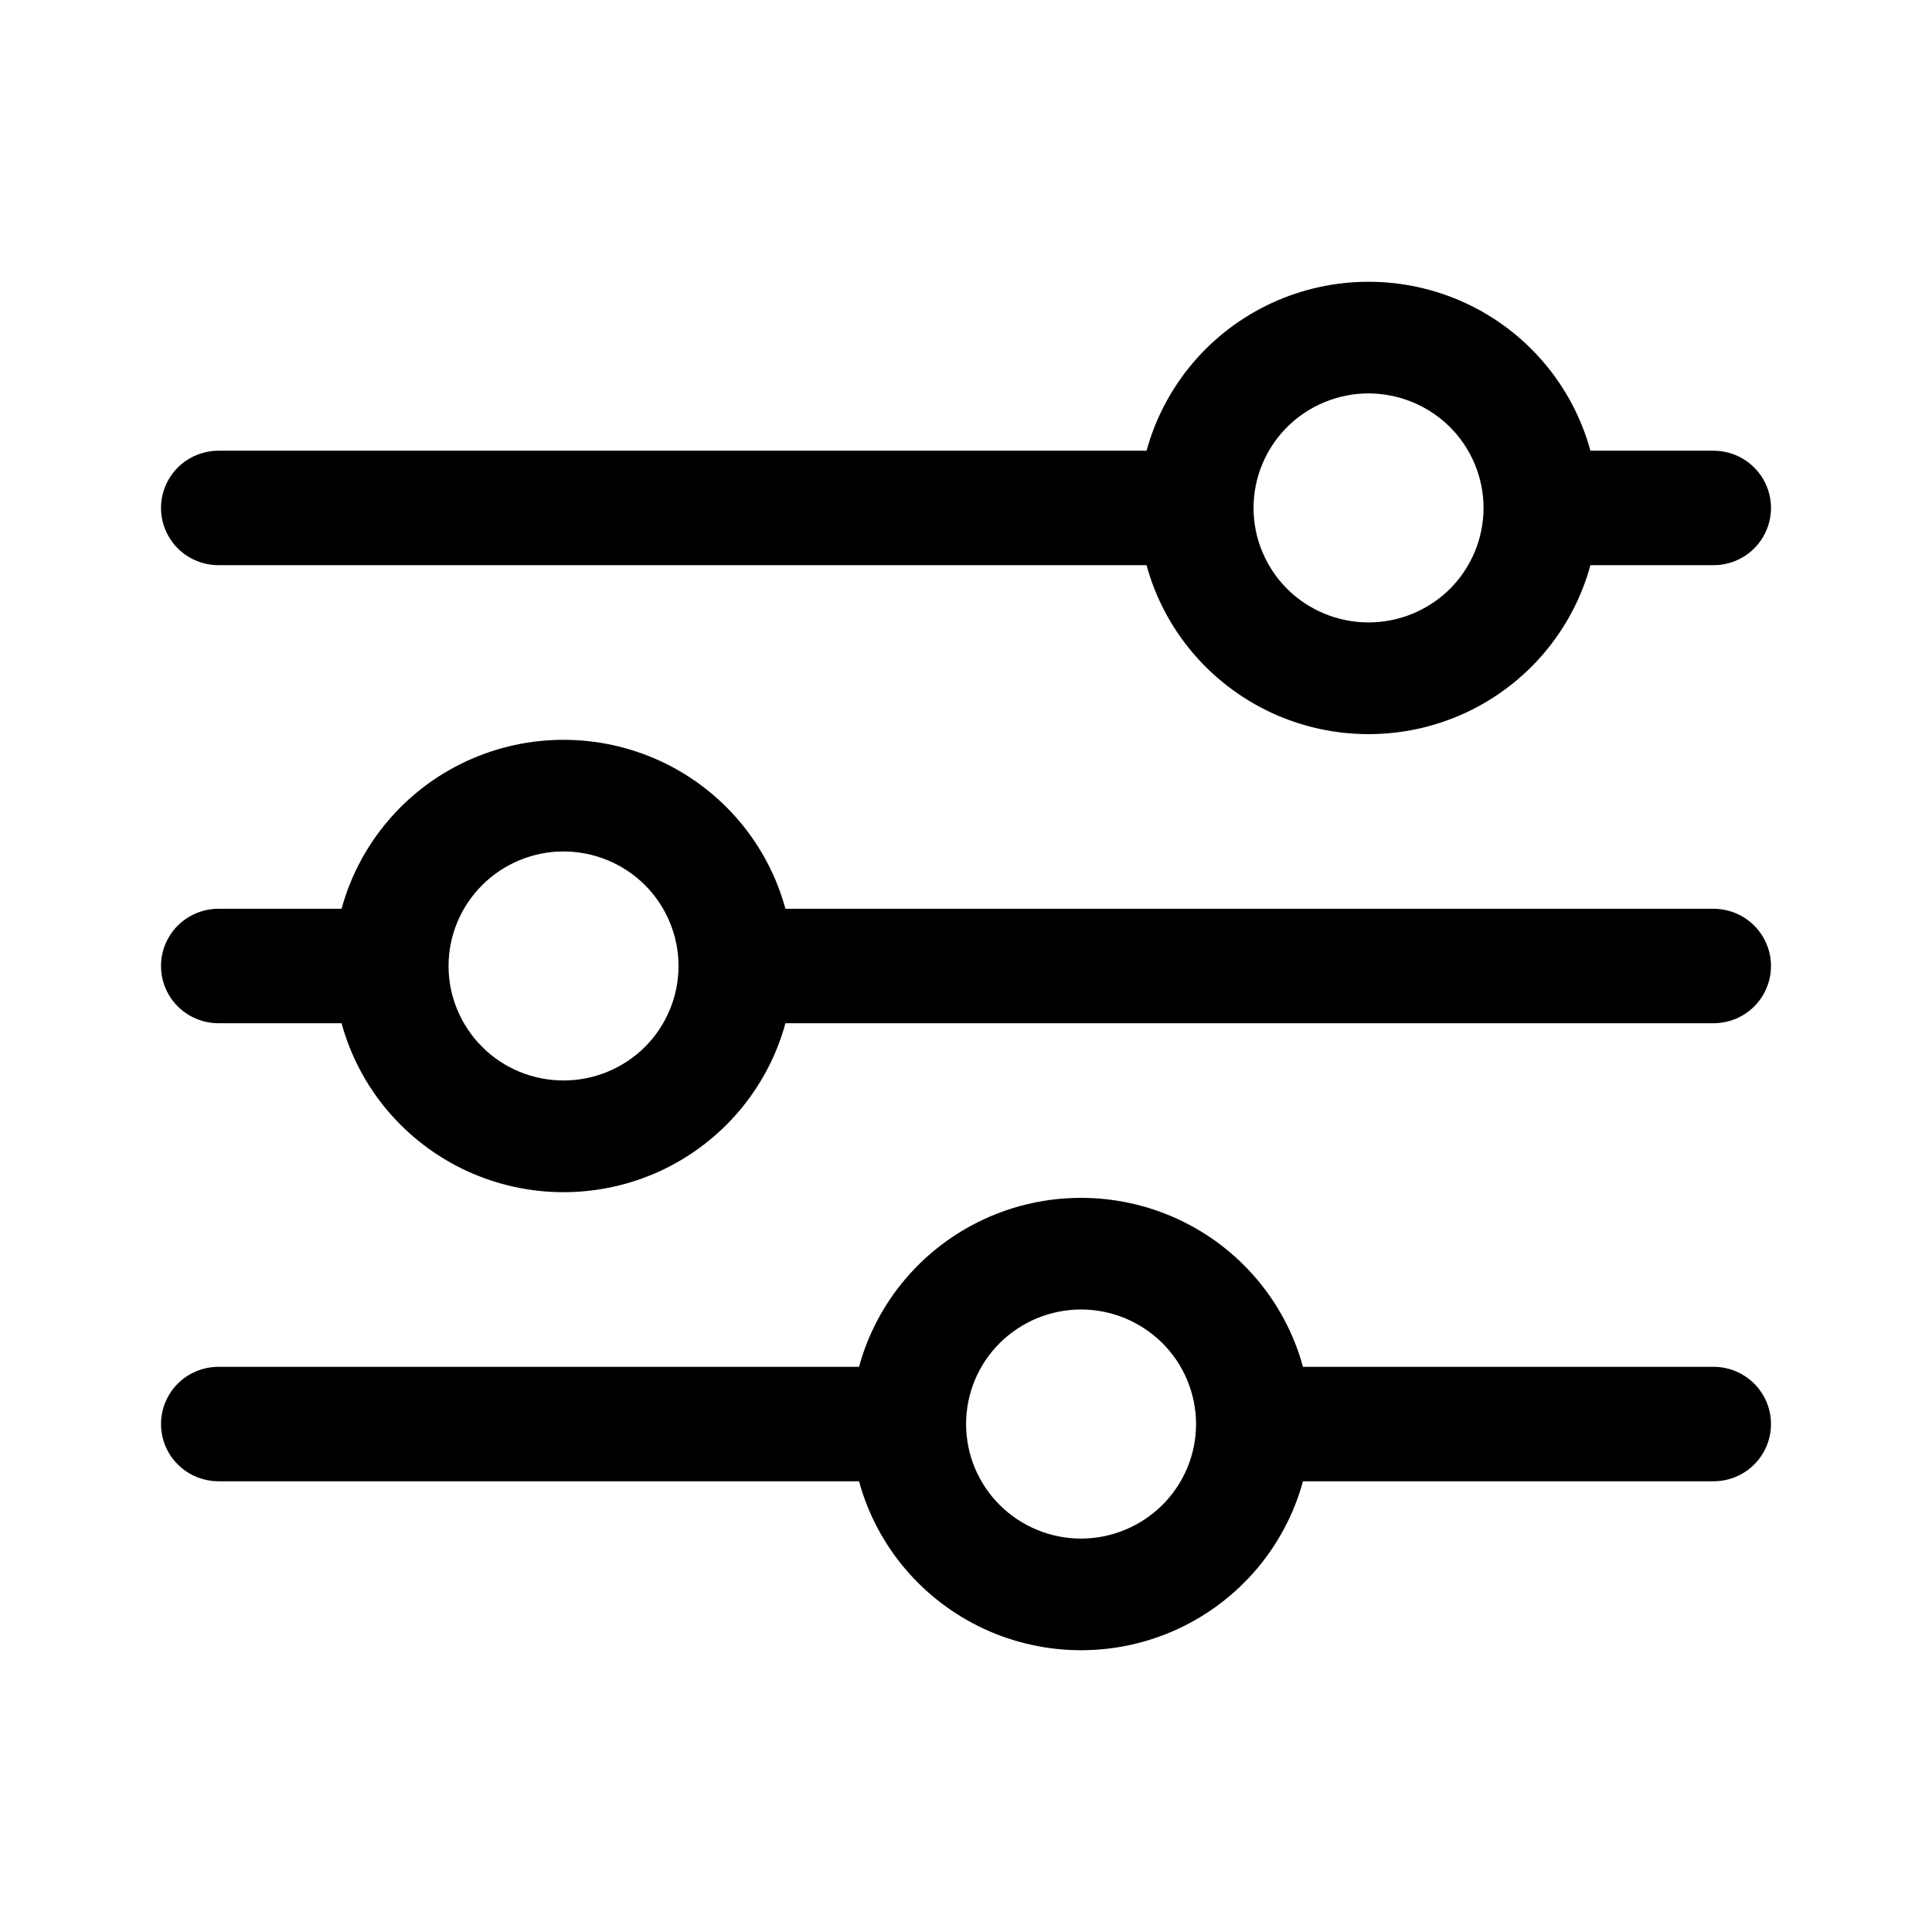
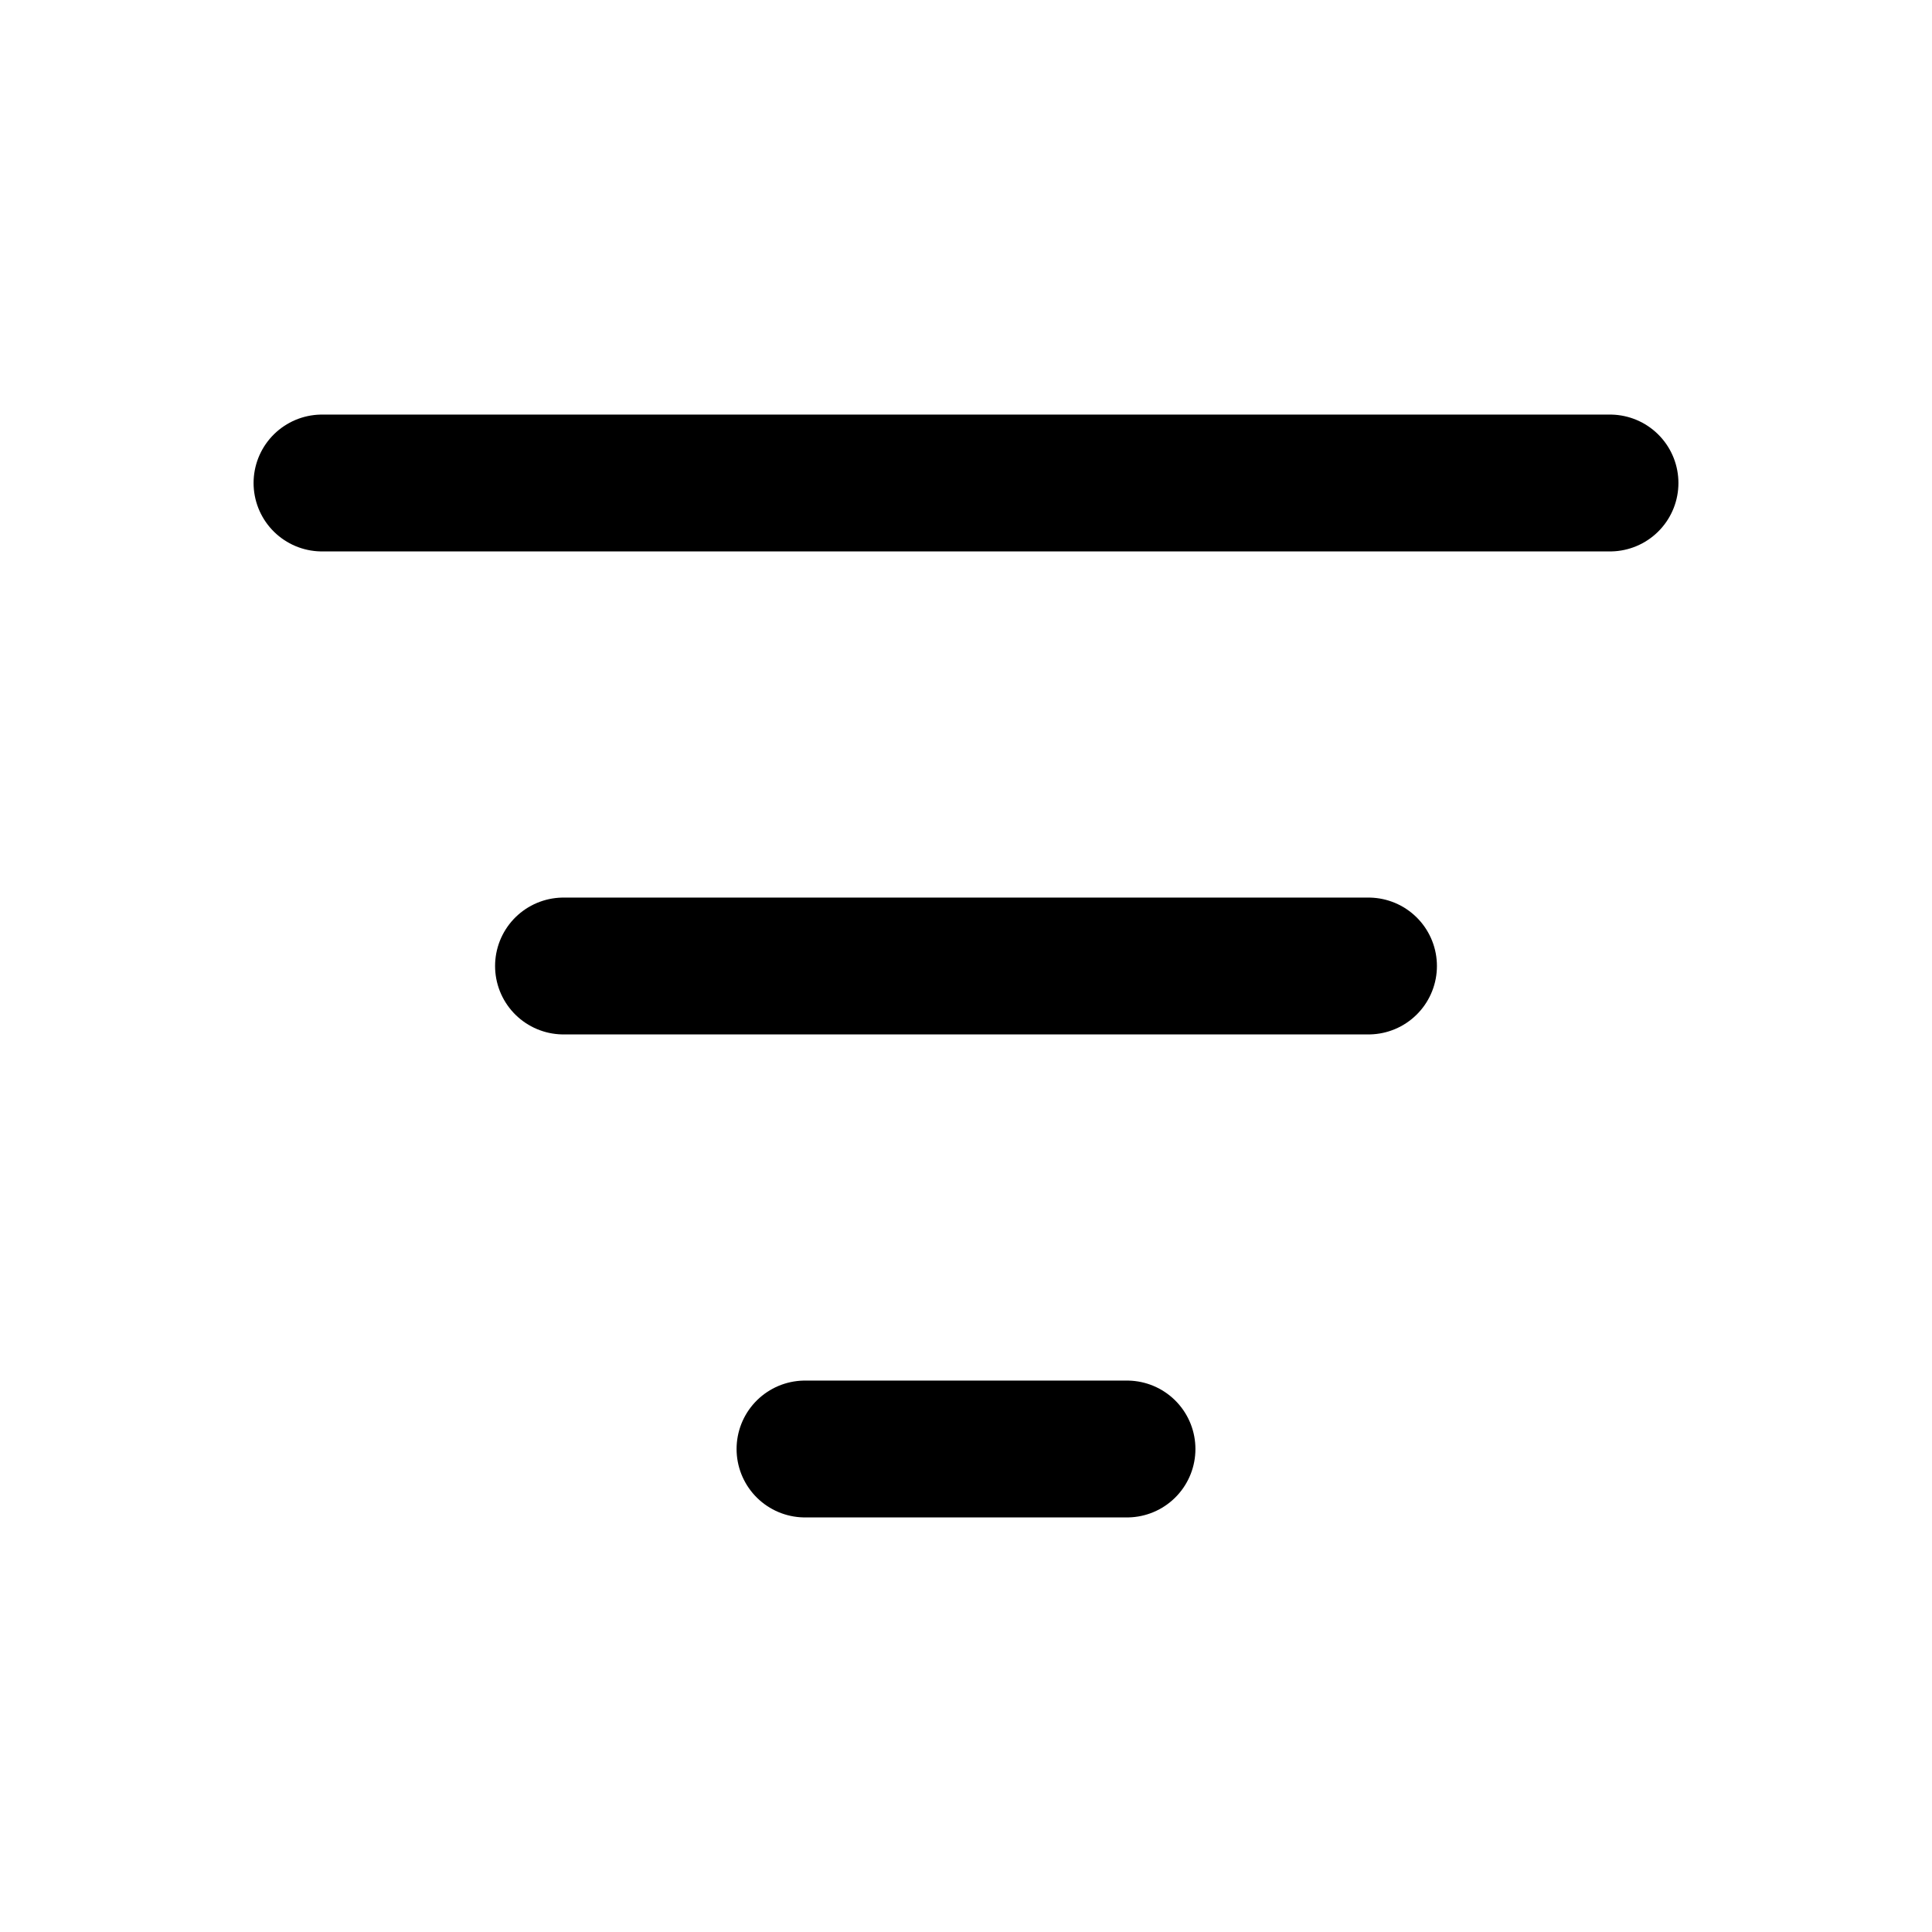
- <svg xmlns="http://www.w3.org/2000/svg" width="24" height="24" viewBox="0 0 24 24" fill="none">
-   <path fill-rule="evenodd" clip-rule="evenodd" d="M12.225 15.145C12.988 14.792 13.87 14.792 14.633 15.145C15.397 15.498 15.965 16.17 16.186 16.979H21.286C21.541 16.979 21.777 17.115 21.904 17.334C22.032 17.554 22.032 17.826 21.904 18.046C21.777 18.266 21.541 18.401 21.286 18.401H16.186C15.965 19.21 15.397 19.881 14.633 20.235C13.87 20.588 12.989 20.588 12.225 20.235C11.461 19.881 10.892 19.21 10.671 18.401H2.715C2.46 18.401 2.223 18.266 2.096 18.046C1.968 17.826 1.968 17.554 2.096 17.334C2.223 17.114 2.46 16.979 2.715 16.979H10.671C10.892 16.17 11.461 15.498 12.225 15.145ZM13.429 16.267C13.05 16.267 12.687 16.418 12.419 16.684C12.151 16.951 12.001 17.313 12.001 17.69C12.001 18.067 12.151 18.429 12.419 18.696C12.687 18.962 13.05 19.113 13.429 19.113C13.808 19.112 14.171 18.962 14.439 18.696C14.707 18.429 14.858 18.067 14.858 17.69C14.857 17.313 14.707 16.951 14.439 16.684C14.171 16.418 13.808 16.267 13.429 16.267Z" fill="black" />
-   <path fill-rule="evenodd" clip-rule="evenodd" d="M5.796 9.455C6.56 9.102 7.441 9.102 8.205 9.455C8.968 9.808 9.536 10.48 9.757 11.289H21.286C21.541 11.289 21.777 11.425 21.904 11.644C22.032 11.864 22.032 12.136 21.904 12.356C21.777 12.576 21.541 12.711 21.286 12.711H9.757C9.536 13.52 8.968 14.191 8.205 14.545C7.441 14.898 6.56 14.898 5.796 14.545C5.033 14.191 4.464 13.521 4.243 12.711H2.715C2.46 12.711 2.223 12.576 2.096 12.356C1.968 12.136 1.968 11.864 2.096 11.644C2.223 11.424 2.46 11.289 2.715 11.289H4.243C4.464 10.48 5.033 9.808 5.796 9.455ZM7.001 10.577C6.622 10.577 6.258 10.728 5.991 10.994C5.723 11.261 5.572 11.623 5.572 12C5.572 12.377 5.723 12.739 5.991 13.006C6.258 13.273 6.622 13.422 7.001 13.422C7.379 13.422 7.743 13.272 8.011 13.006C8.278 12.739 8.429 12.377 8.429 12C8.429 11.623 8.278 11.261 8.011 10.994C7.743 10.727 7.379 10.578 7.001 10.577Z" fill="black" />
-   <path fill-rule="evenodd" clip-rule="evenodd" d="M15.796 3.765C16.56 3.412 17.441 3.412 18.205 3.765C18.968 4.118 19.536 4.79 19.757 5.599H21.286C21.541 5.599 21.777 5.735 21.904 5.954C22.032 6.174 22.032 6.446 21.904 6.666C21.777 6.886 21.541 7.021 21.286 7.021H19.757C19.536 7.83 18.968 8.501 18.205 8.855C17.441 9.208 16.56 9.208 15.796 8.855C15.033 8.501 14.463 7.83 14.243 7.021H2.715C2.46 7.021 2.223 6.886 2.096 6.666C1.968 6.446 1.968 6.174 2.096 5.954C2.223 5.734 2.46 5.599 2.715 5.599H14.243C14.464 4.79 15.033 4.118 15.796 3.765ZM17 4.887C16.622 4.887 16.258 5.038 15.99 5.304C15.723 5.571 15.572 5.933 15.572 6.31C15.572 6.687 15.723 7.049 15.99 7.316C16.258 7.582 16.622 7.732 17 7.732C17.379 7.732 17.743 7.582 18.011 7.316C18.278 7.049 18.429 6.687 18.429 6.31C18.429 5.933 18.278 5.571 18.011 5.304C17.743 5.038 17.379 4.888 17 4.887Z" fill="black" />
+ <svg xmlns="http://www.w3.org/2000/svg" width="24" height="24" viewBox="0 0 24 24">
+   <g fill="none" stroke="black" stroke-width="1.7" stroke-linecap="round" stroke-linejoin="round">
+     <path d="M4 6h16M7 12h10M10 18h4" />
+   </g>
</svg>
